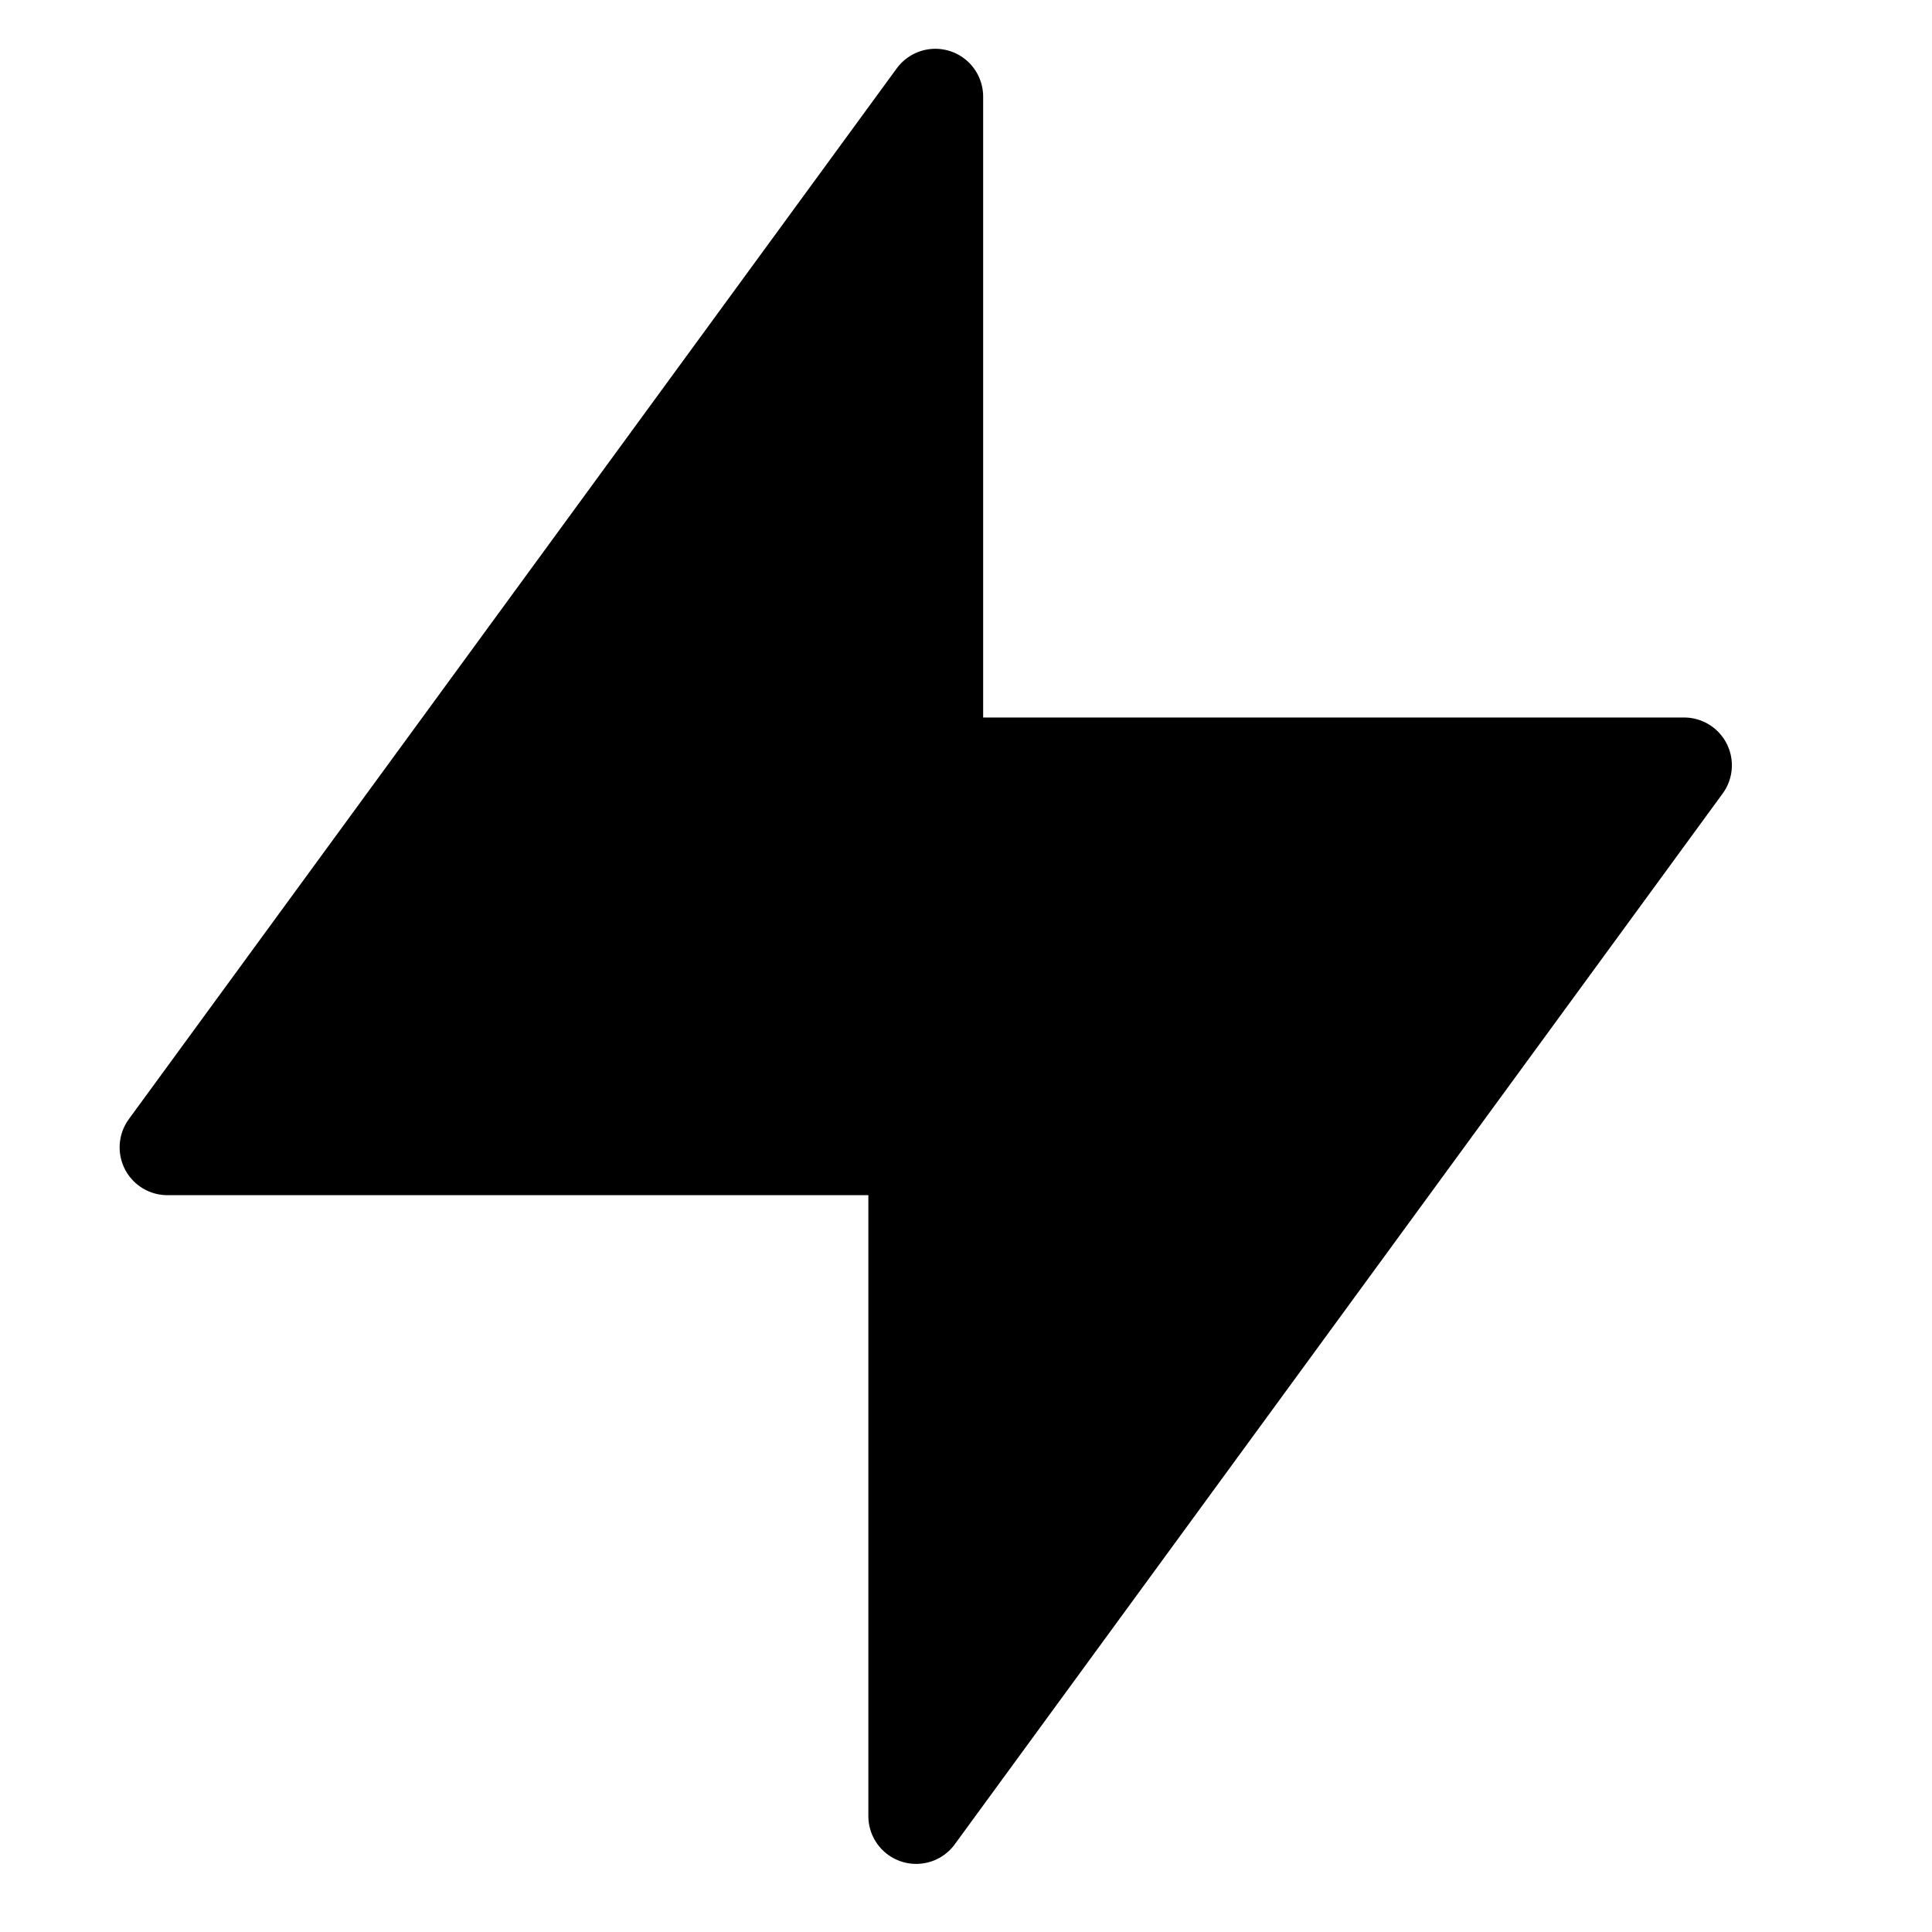
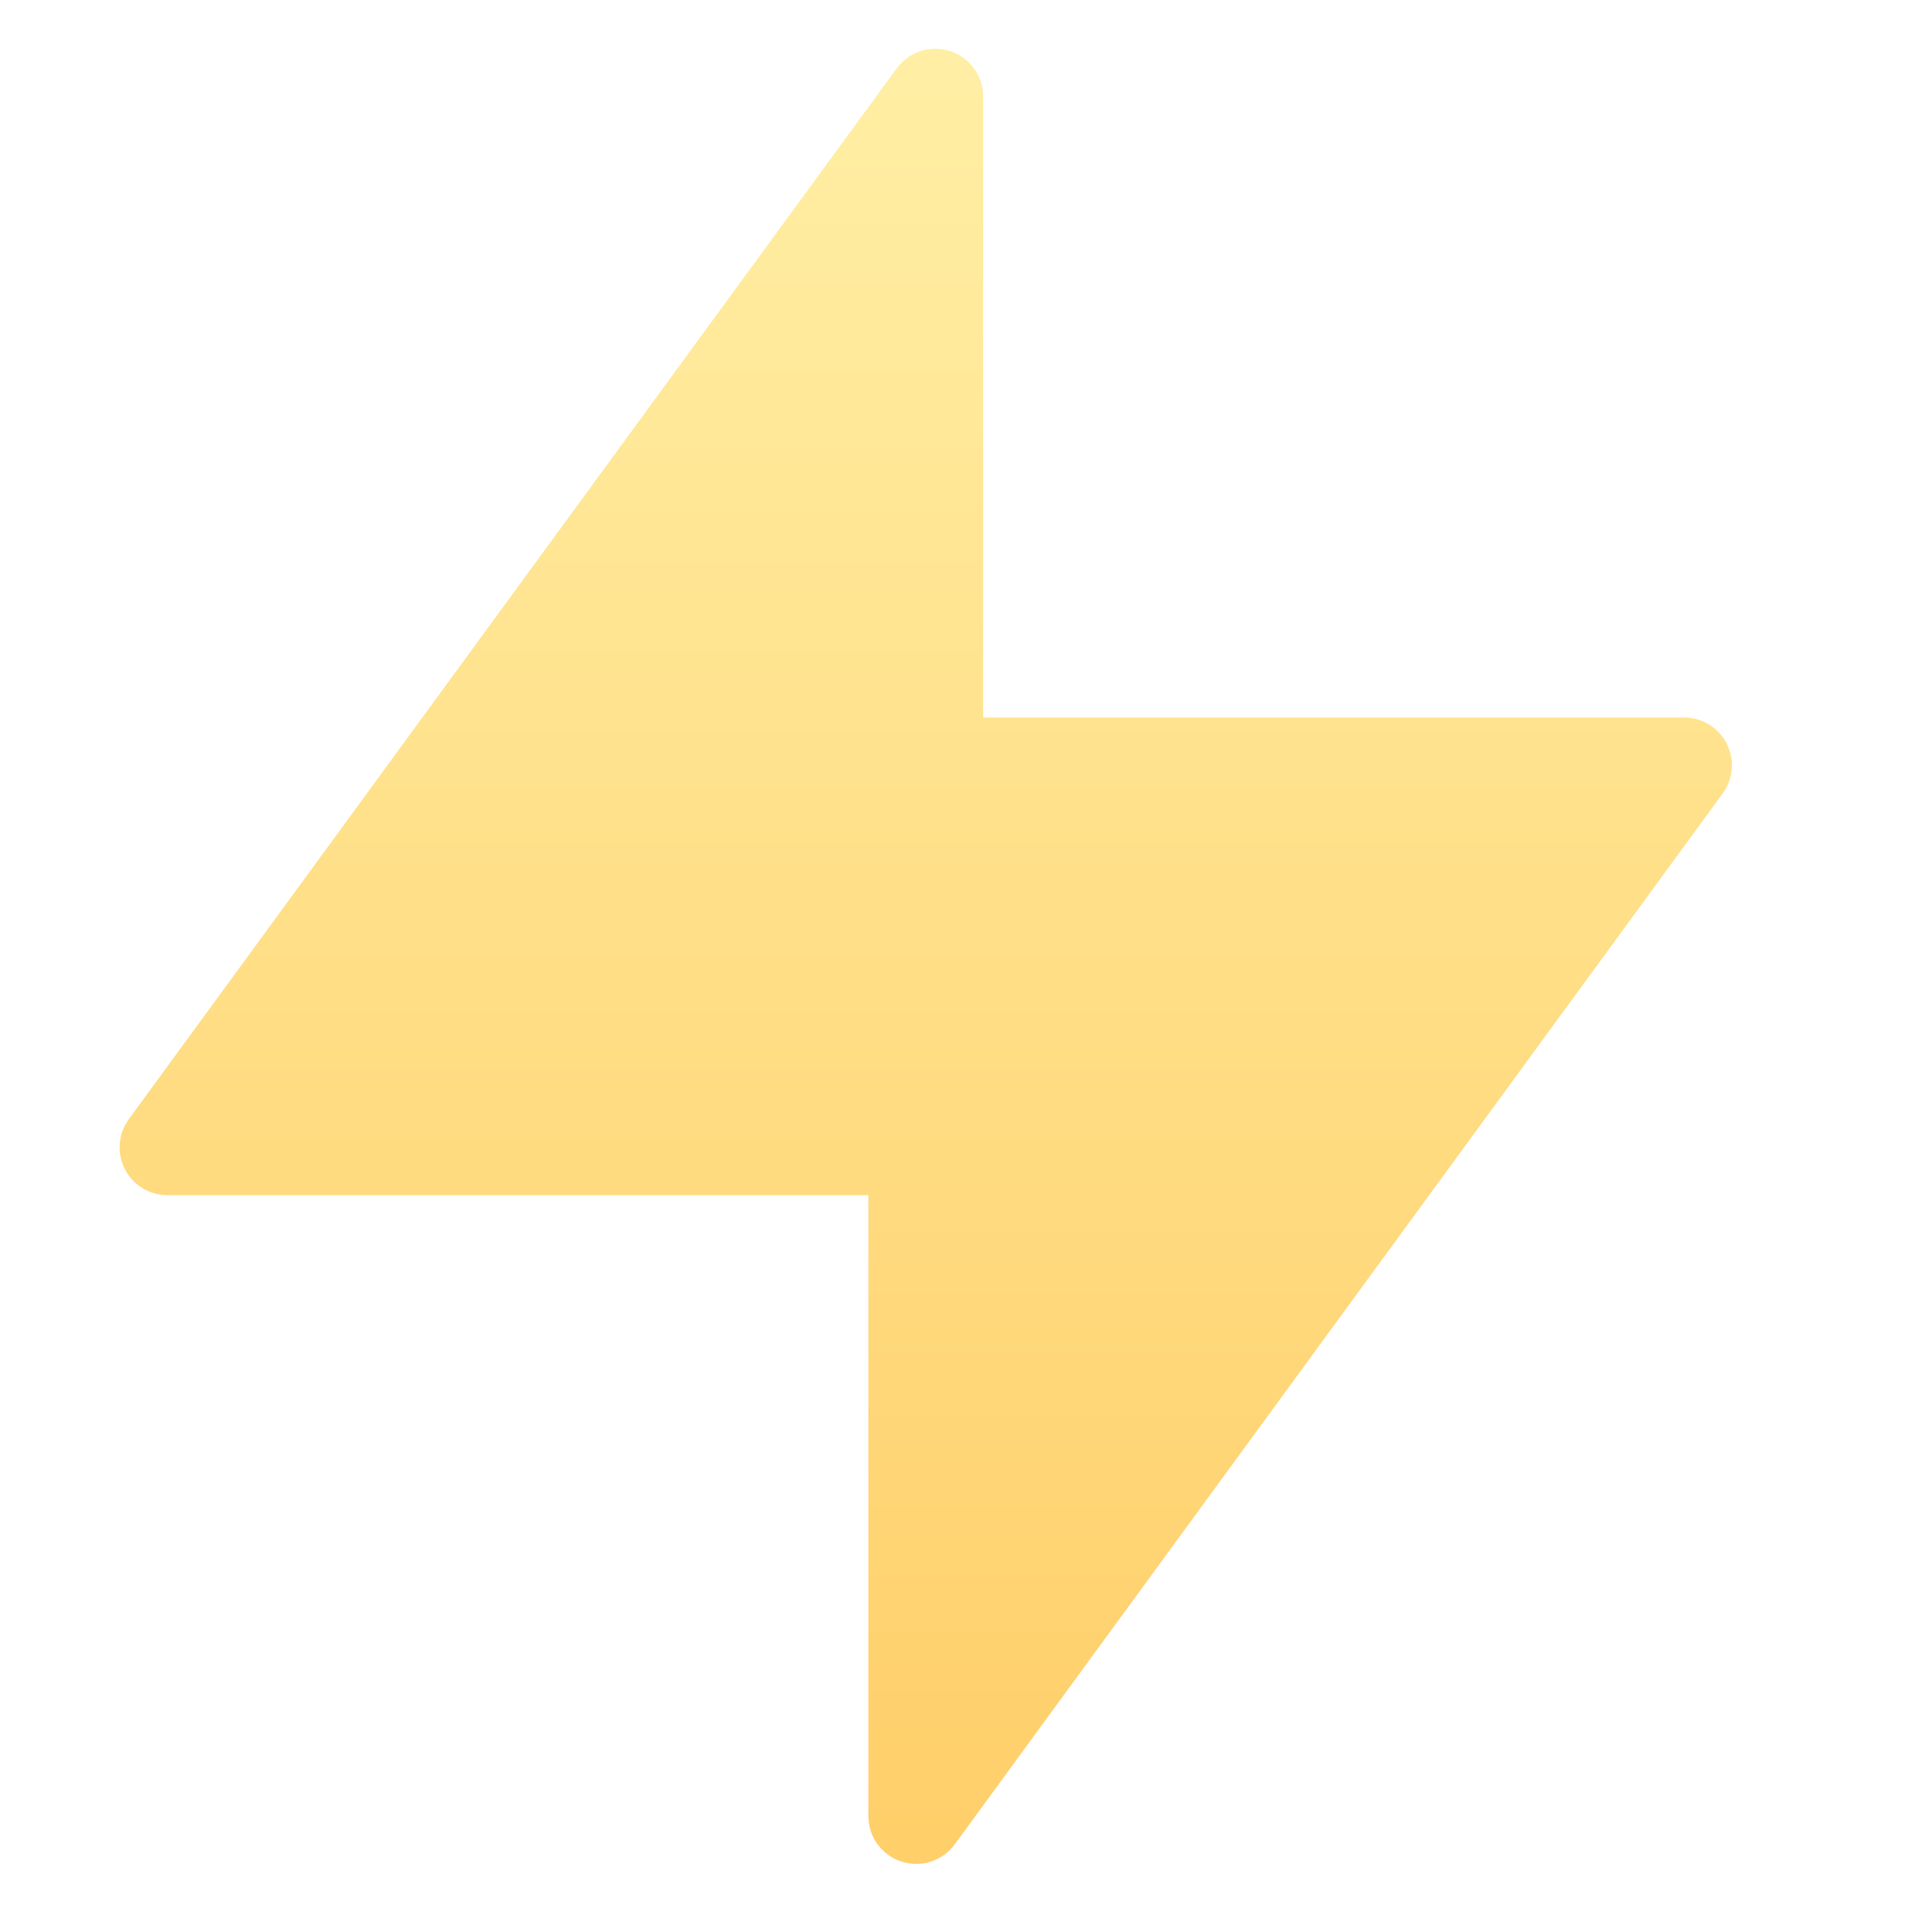
<svg xmlns="http://www.w3.org/2000/svg" width="24px" height="24px" viewBox="0 0 24 24" version="1.1">
+   <defs>
+     <linearGradient x1="50%" y1="-2.48949813e-15%" x2="50%" y2="100%" id="linearGradient-1">
+       <stop stop-color="#FFEEA3" offset="0%" />
+       <stop stop-color="#FFCF6A" offset="100%" />
+     </linearGradient>
+   </defs>
  <g id="logo" stroke="none" stroke-width="1" fill="none" fill-rule="evenodd" stroke-linecap="round" stroke-linejoin="round">
-     <g id="zap" transform="translate(1, 0)" fill="#000000" stroke="#000000" stroke-width="1.188">
+     <g id="zap" transform="translate(1, 0)" fill="url(#linearGradient-1)" stroke="url(#linearGradient-1)" stroke-width="1.188">
      <path d="M10.619,9.507 L19.92,9.507 L10.381,22.56 L10.381,14.253 L1.08,14.253 L10.619,1.2 L10.619,9.507 Z" />
    </g>
  </g>
</svg>
